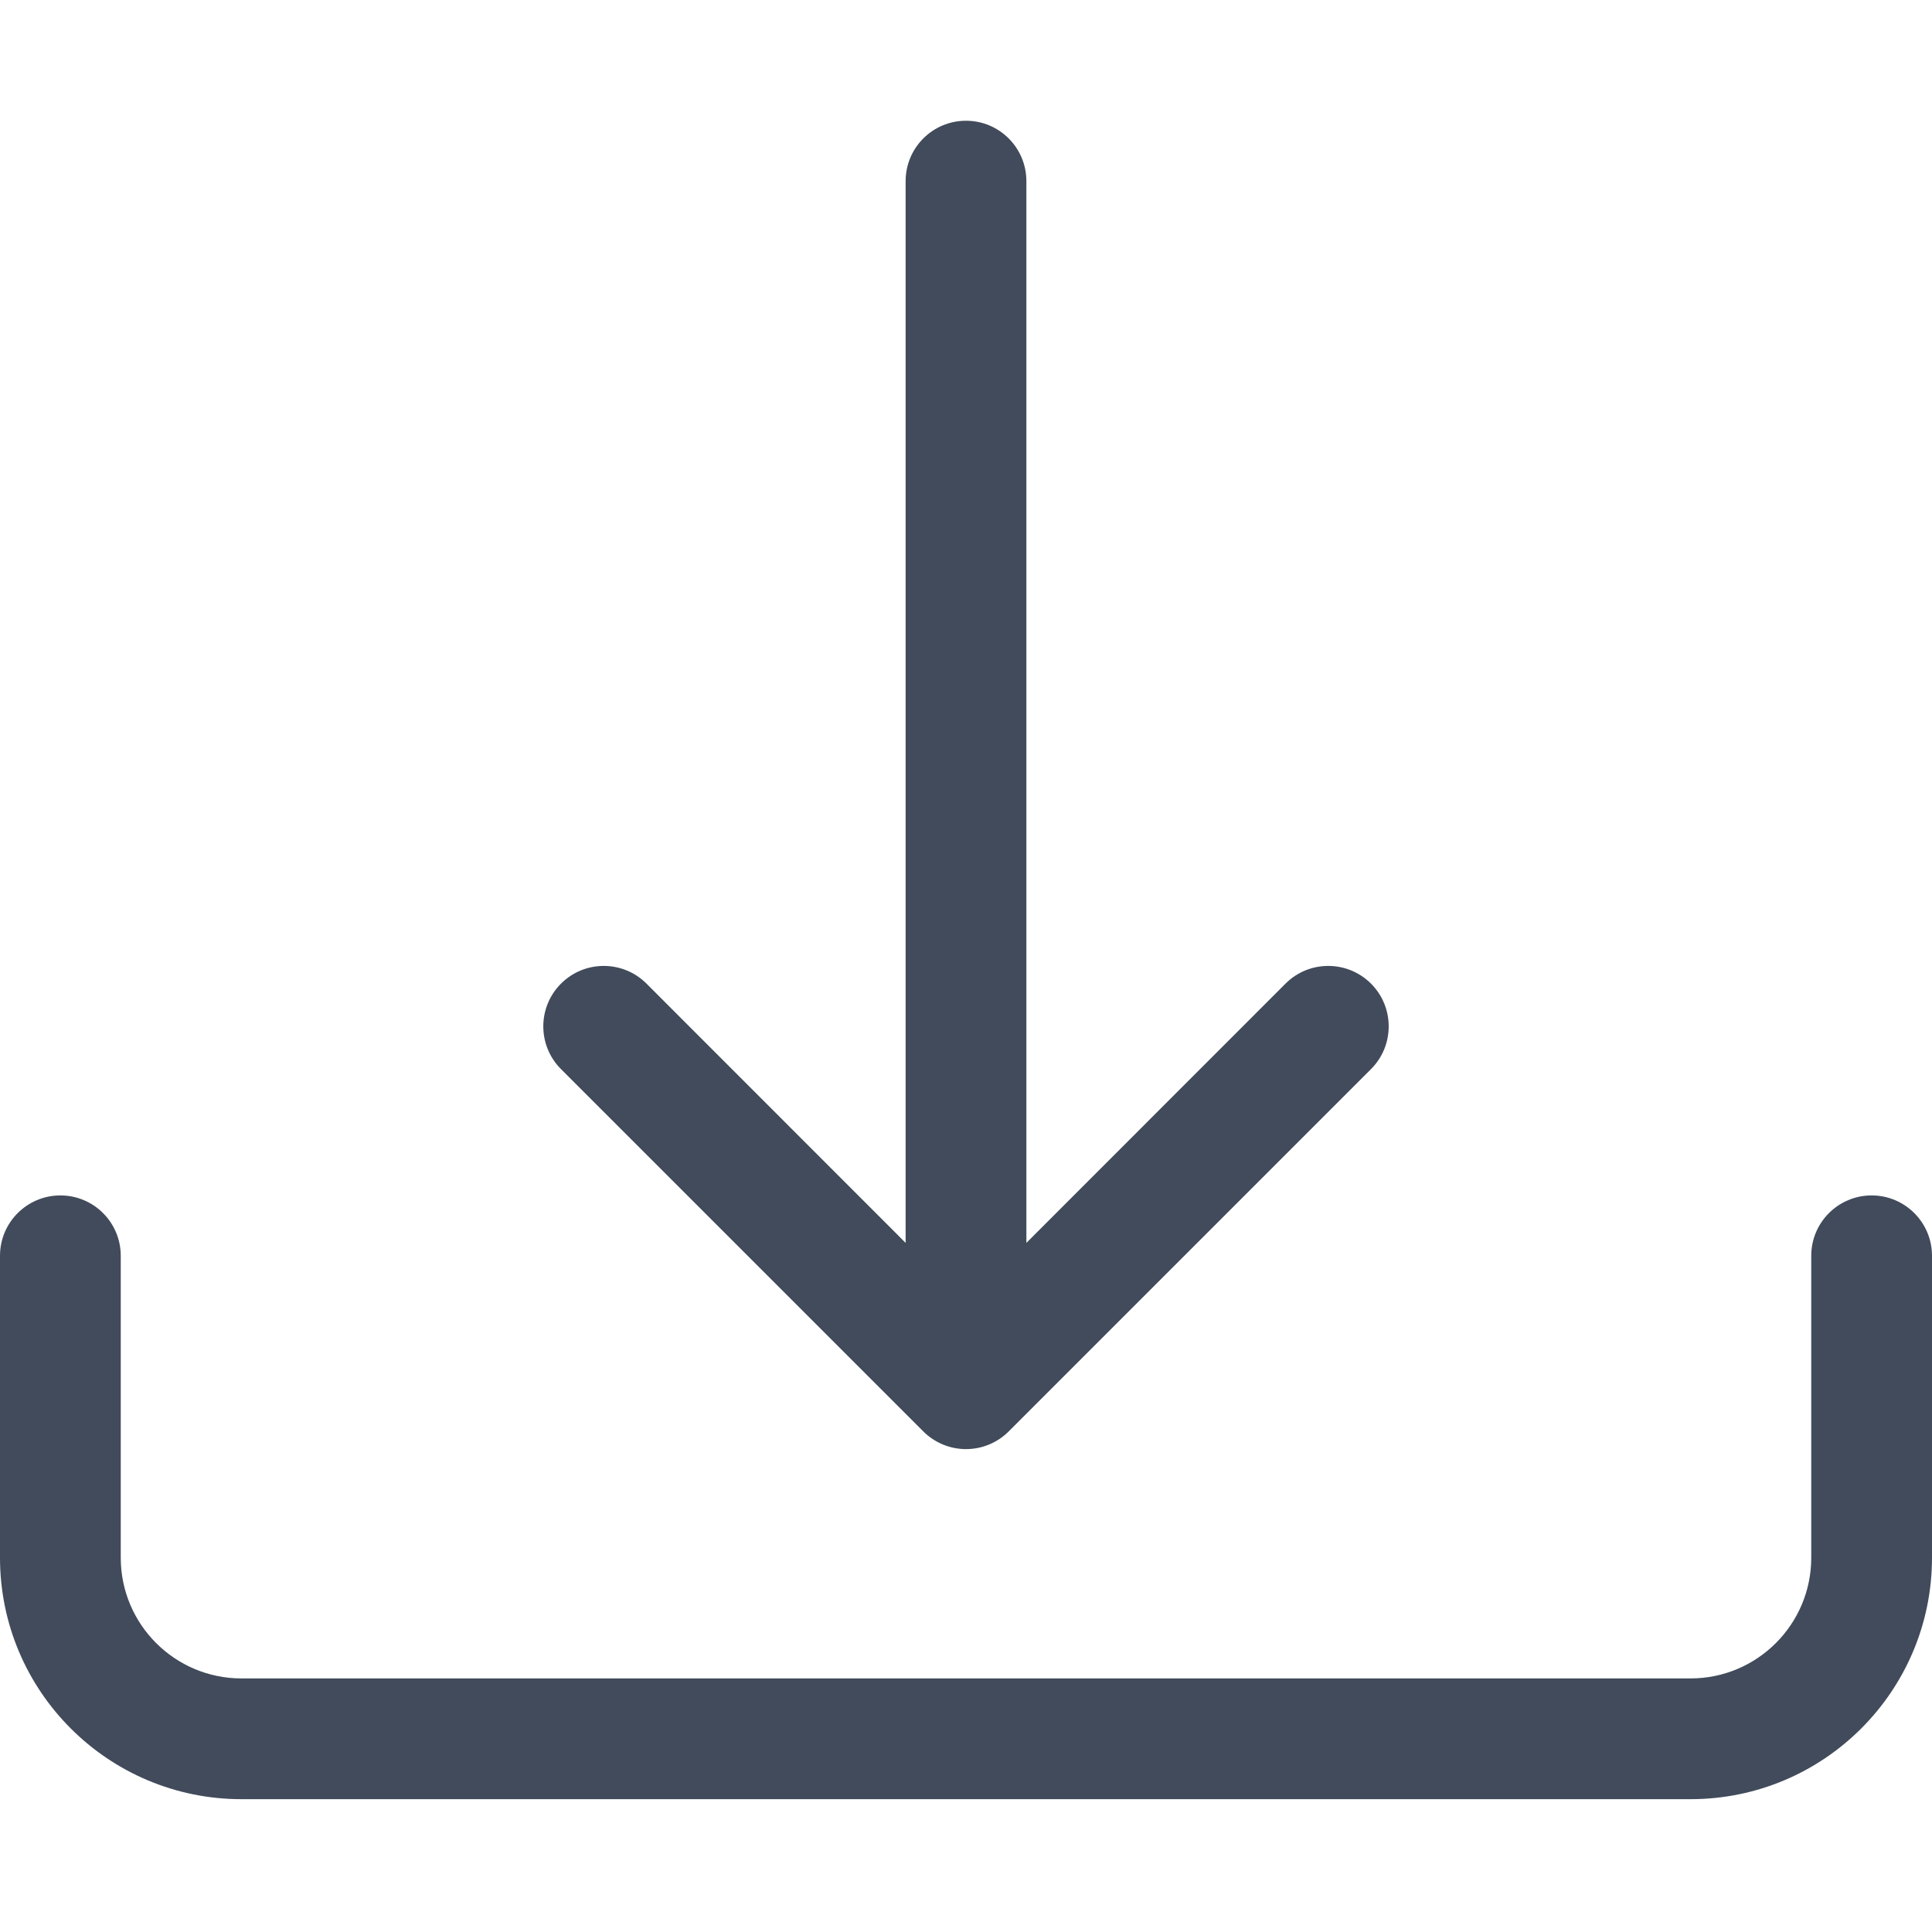
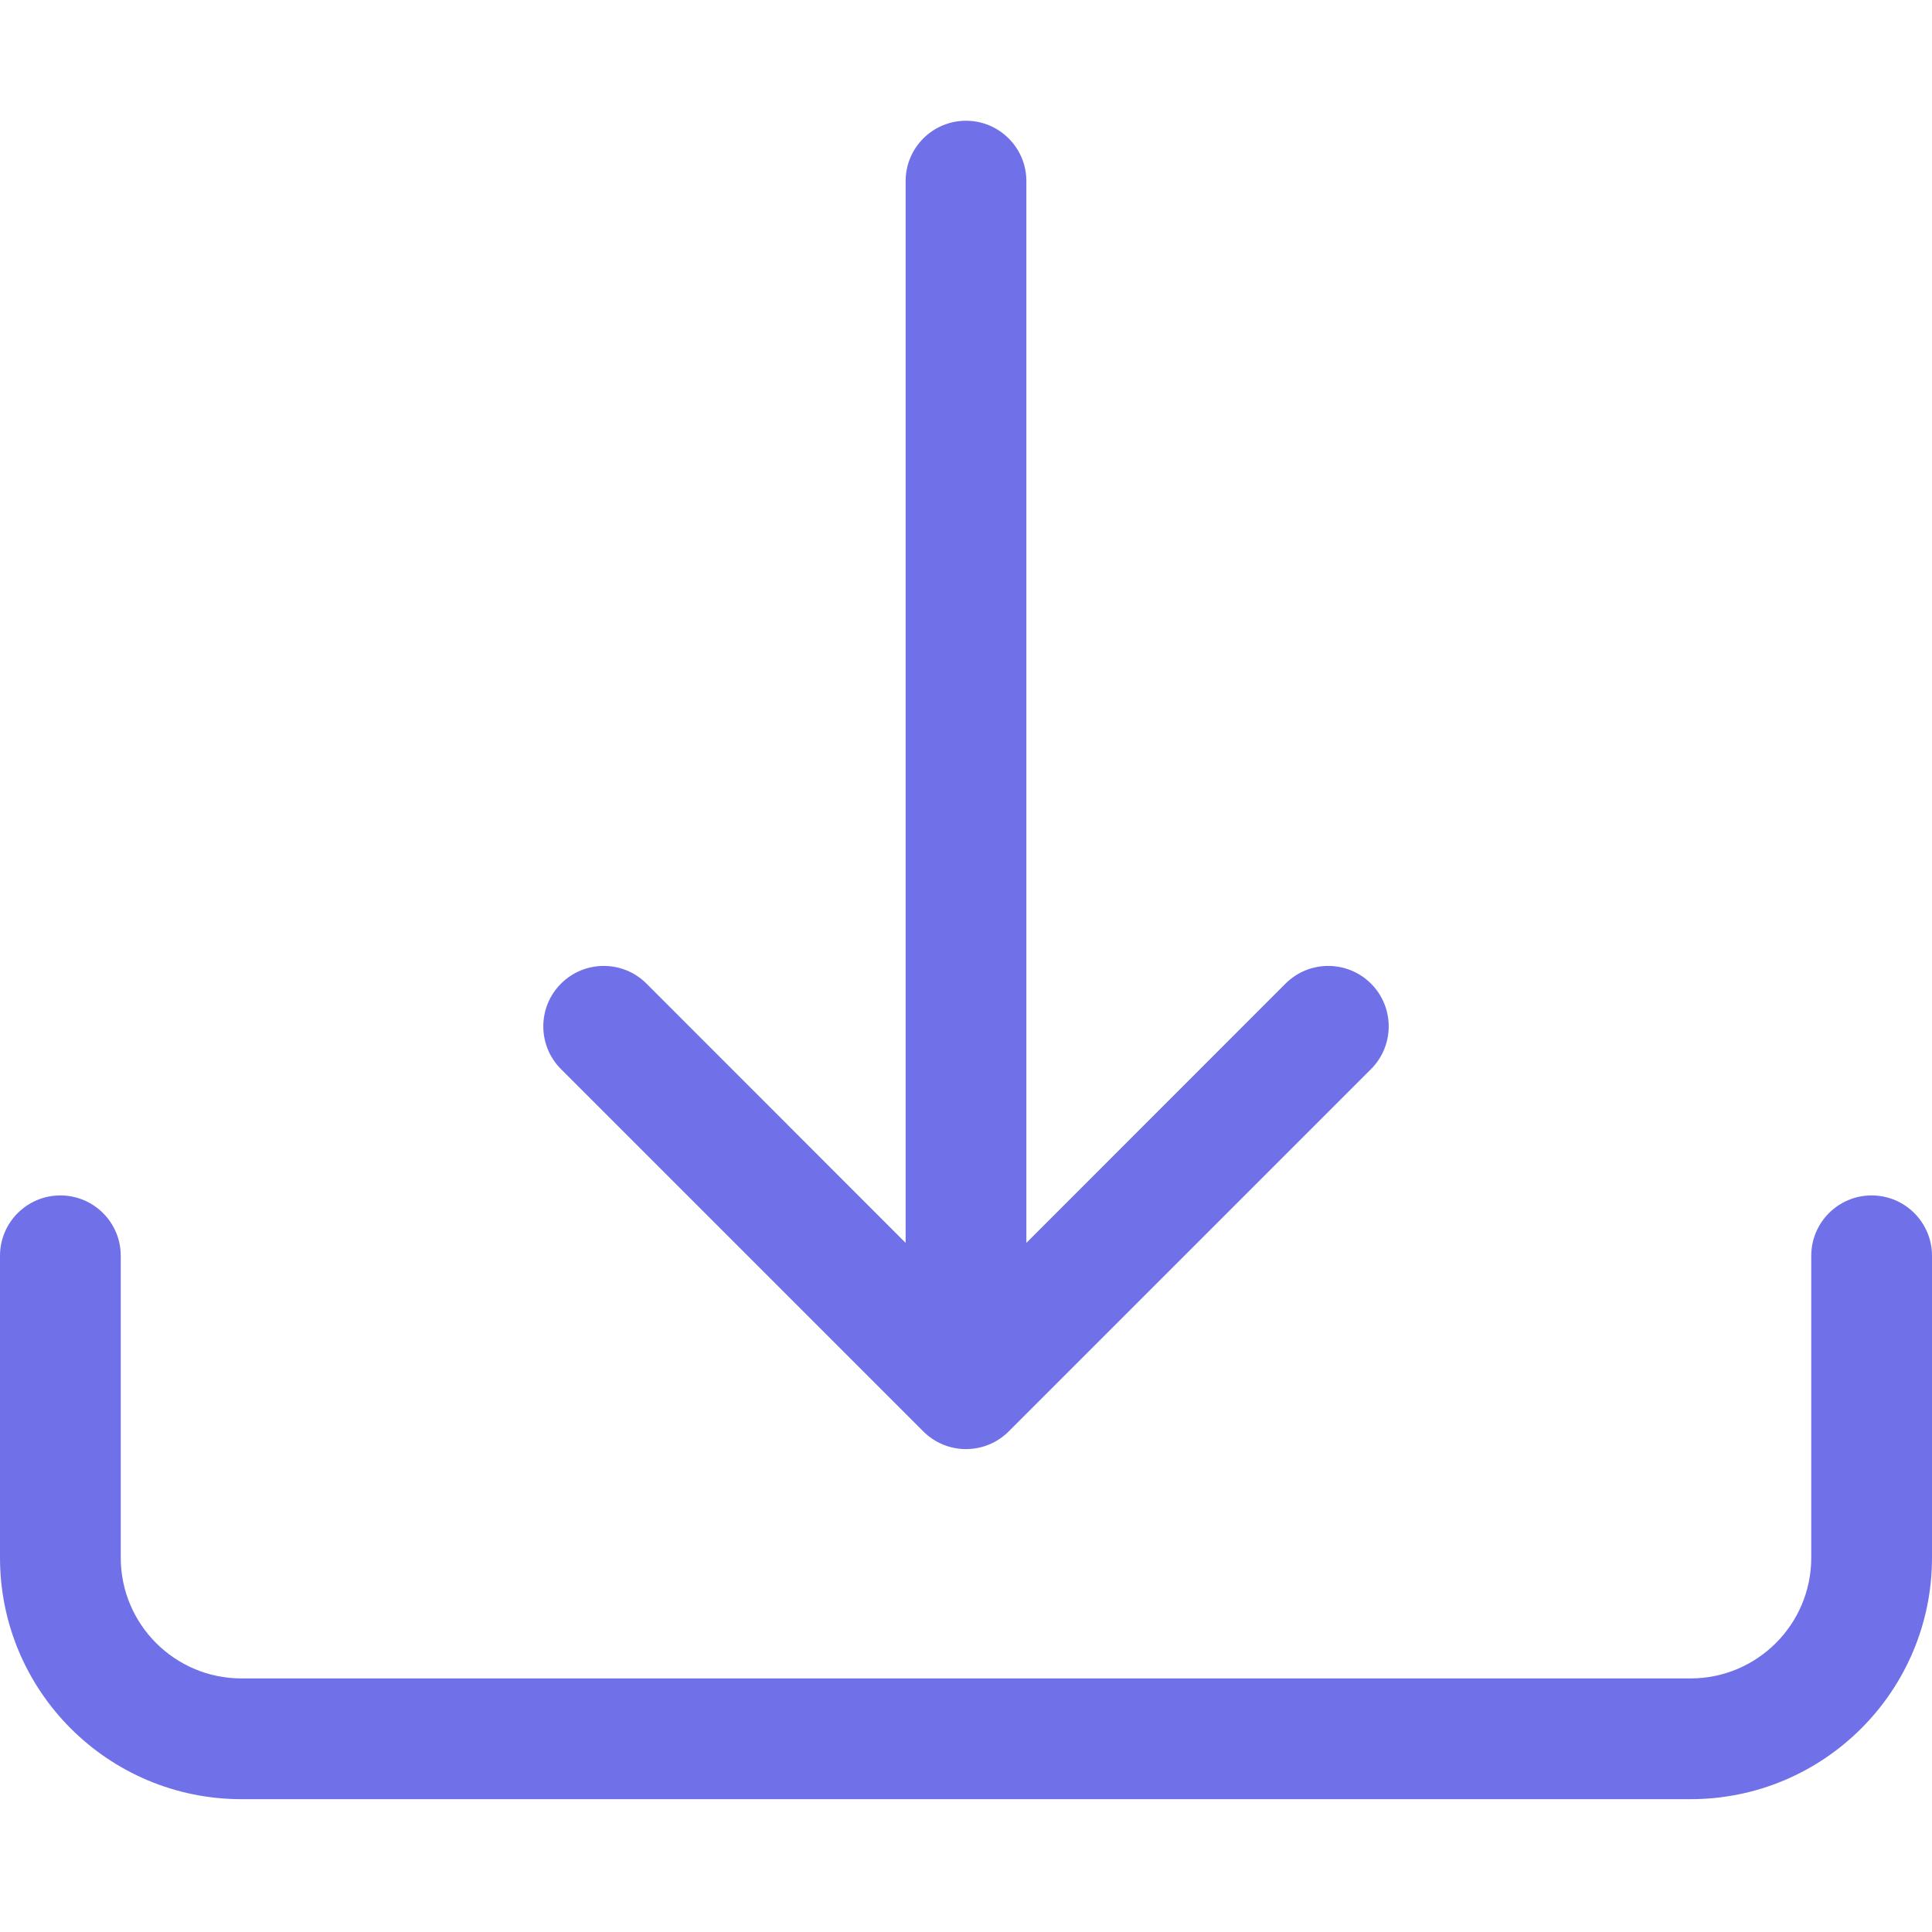
- <svg xmlns="http://www.w3.org/2000/svg" width="18" height="18" fill="#414B5B" class="bi bi-download" viewBox="0 0 16 16">
+ <svg xmlns="http://www.w3.org/2000/svg" width="18" height="18" fill="#7071E8" class="bi bi-download" viewBox="0 0 16 16">
  <path d="M.5 9.9a.5.5 0 0 1 .5.5v2.5a1 1 0 0 0 1 1h12a1 1 0 0 0 1-1v-2.5a.5.5 0 0 1 1 0v2.5a2 2 0 0 1-2 2H2a2 2 0 0 1-2-2v-2.5a.5.5 0 0 1 .5-.5" />
  <path d="M7.646 11.854a.5.5 0 0 0 .708 0l3-3a.5.5 0 0 0-.708-.708L8.5 10.293V1.5a.5.5 0 0 0-1 0v8.793L5.354 8.146a.5.5 0 1 0-.708.708l3 3z" />
</svg>
